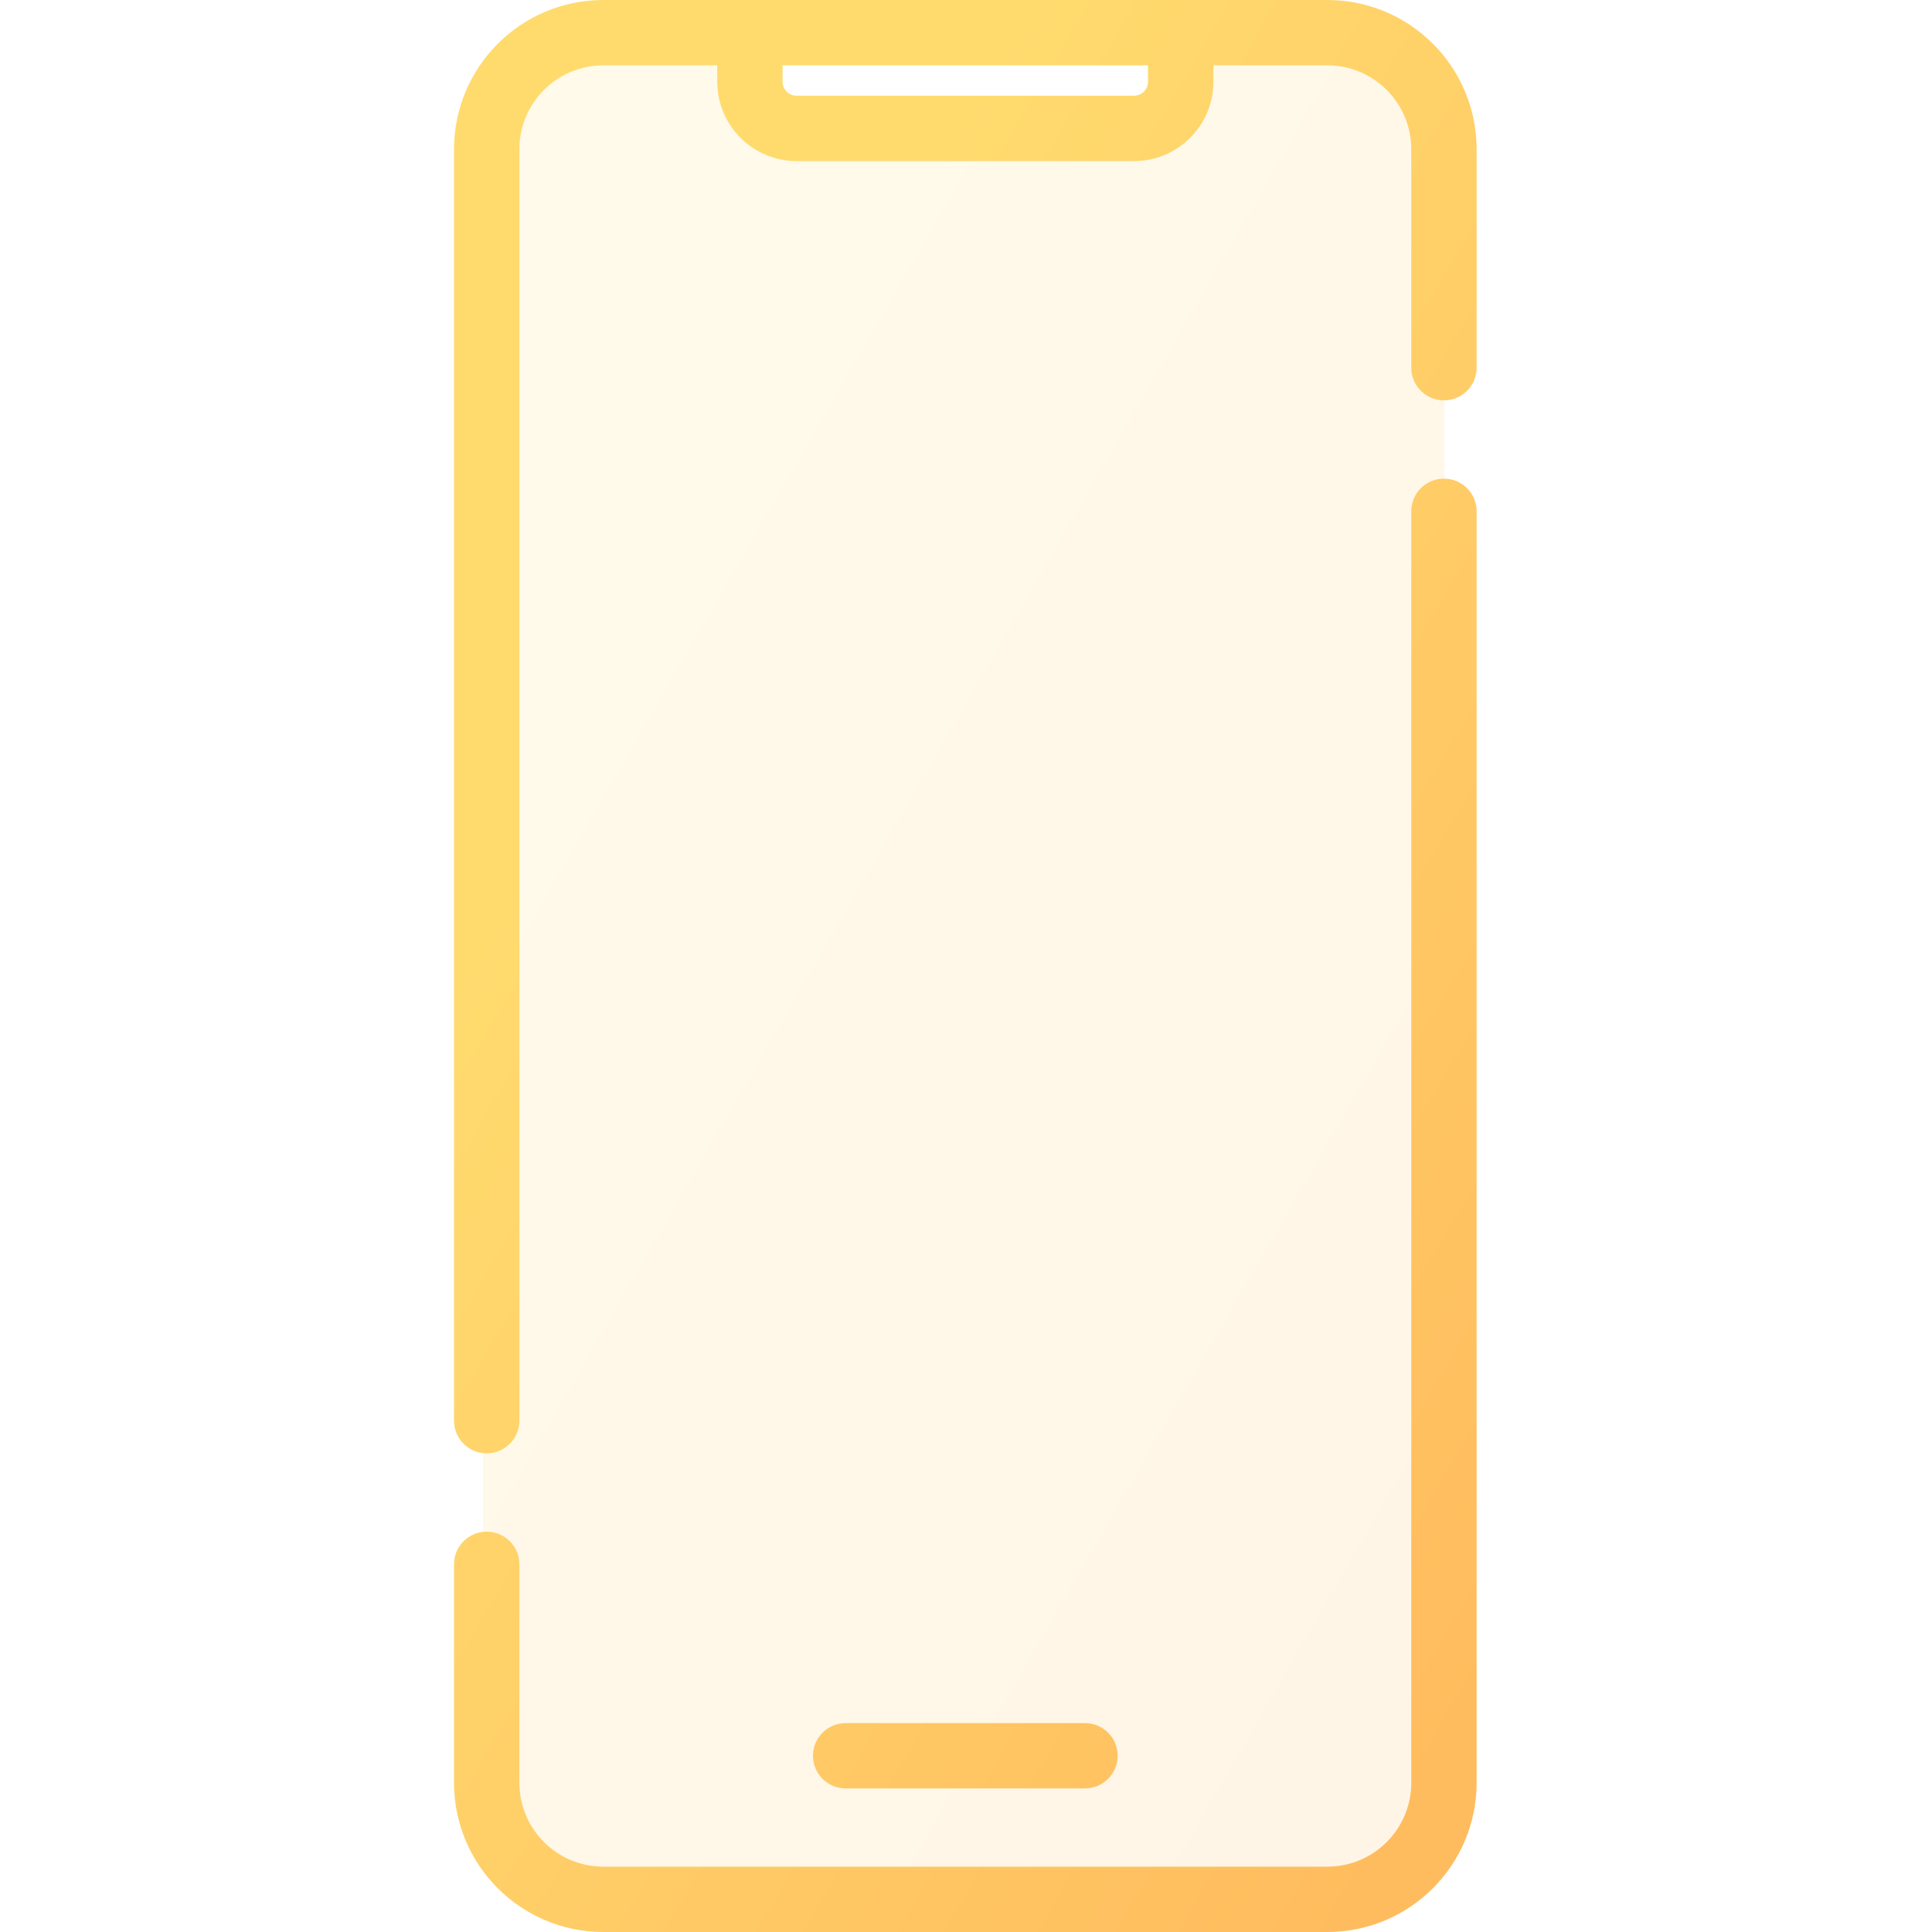
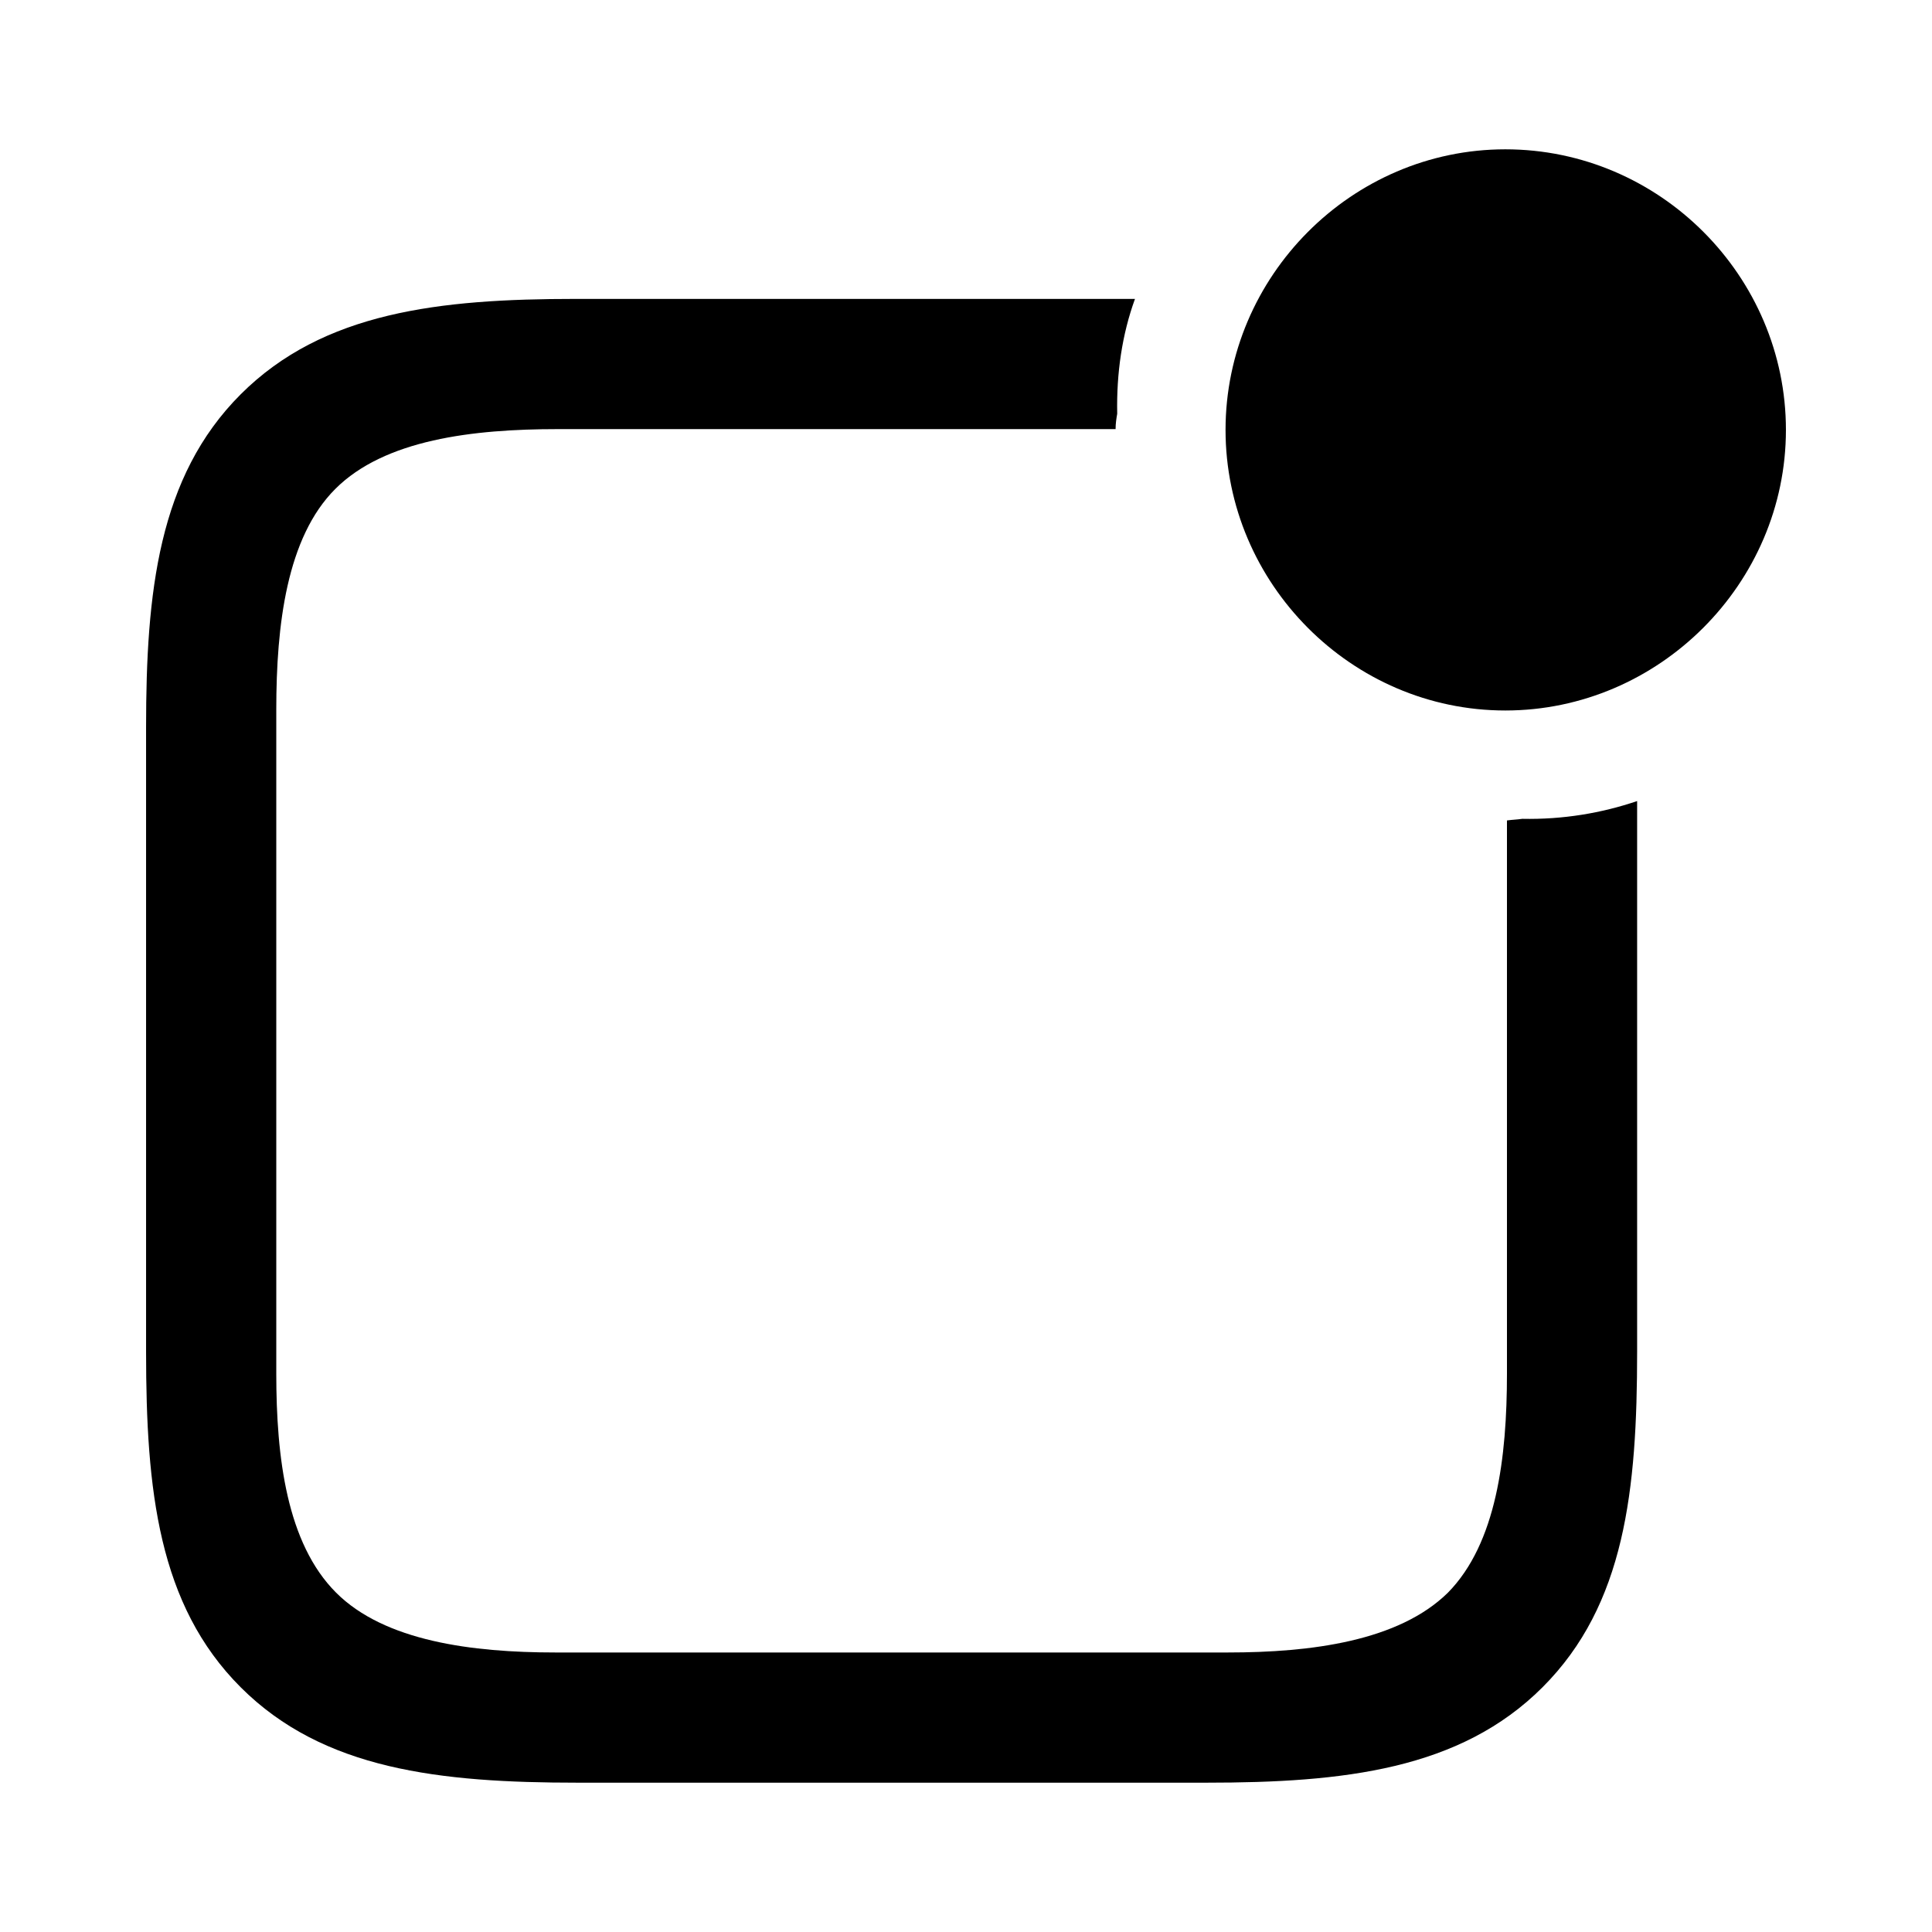
- <svg xmlns="http://www.w3.org/2000/svg" width="40" height="40" viewBox="0 0 22 40" fill="none">
-   <path opacity="0.15" fill-rule="evenodd" clip-rule="evenodd" d="M3 1C1.895 1 1 1.895 1 3V37C1 38.105 1.895 39 3 39H18.9C20.005 39 20.9 38.105 20.9 37V3C20.9 1.895 20.005 1 18.9 1H15.663V2H6.237V1H3Z" fill="url(#paint0_linear)" />
-   <path d="M8.509 35.675C8.135 35.675 7.832 35.977 7.832 36.351C7.832 36.724 8.135 37.027 8.509 37.027V35.675ZM13.463 37.027C13.837 37.027 14.14 36.724 14.14 36.351C14.14 35.977 13.837 35.675 13.463 35.675V37.027ZM0.4 29.414C0.4 29.788 0.703 30.09 1.076 30.09C1.45 30.09 1.753 29.788 1.753 29.414H0.4ZM1.753 32.387C1.753 32.013 1.45 31.711 1.076 31.711C0.703 31.711 0.4 32.013 0.4 32.387H1.753ZM20.219 7.613C20.219 7.987 20.522 8.289 20.895 8.289C21.269 8.289 21.572 7.987 21.572 7.613H20.219ZM21.572 10.586C21.572 10.212 21.269 9.91 20.895 9.91C20.522 9.91 20.219 10.212 20.219 10.586H21.572ZM18.48 38.647H3.492V40H18.48V38.647ZM3.492 1.353H6.527V0H3.492V1.353ZM5.85 1.692H7.203V0.676H5.85V1.692ZM7.493 3.335H14.479V1.982H7.493V3.335ZM6.527 1.353H15.445V0H6.527V1.353ZM15.445 1.353H18.48V0H15.445V1.353ZM16.122 1.692V0.676H14.769V1.692H16.122ZM8.509 37.027H13.463V35.675H8.509V37.027ZM1.753 29.414V3.092H0.4V29.414H1.753ZM1.753 36.908V32.387H0.4V36.908H1.753ZM20.219 3.092V7.613H21.572V3.092H20.219ZM20.219 10.586V36.908H21.572V10.586H20.219ZM14.479 3.335C15.386 3.335 16.122 2.599 16.122 1.692H14.769C14.769 1.852 14.639 1.982 14.479 1.982V3.335ZM3.492 38.647C2.531 38.647 1.753 37.869 1.753 36.908H0.4C0.4 38.616 1.784 40 3.492 40V38.647ZM18.48 40C20.188 40 21.572 38.616 21.572 36.908H20.219C20.219 37.869 19.441 38.647 18.48 38.647V40ZM18.48 1.353C19.441 1.353 20.219 2.131 20.219 3.092H21.572C21.572 1.384 20.188 0 18.48 0V1.353ZM5.85 1.692C5.85 2.599 6.586 3.335 7.493 3.335V1.982C7.333 1.982 7.203 1.852 7.203 1.692H5.85ZM3.492 0C1.784 0 0.4 1.384 0.4 3.092H1.753C1.753 2.131 2.531 1.353 3.492 1.353V0Z" fill="url(#paint1_linear)" />
-   <defs>
-     <linearGradient id="paint0_linear" x1="2.128" y1="1" x2="30.702" y2="17.524" gradientUnits="userSpaceOnUse">
-       <stop offset="0.259" stop-color="#FFDB6E" />
-       <stop offset="1" stop-color="#FFBC5E" />
-     </linearGradient>
-     <linearGradient id="paint1_linear" x1="1.6" y1="8.08974e-07" x2="31.837" y2="17.673" gradientUnits="userSpaceOnUse">
-       <stop offset="0.259" stop-color="#FFDB6E" />
-       <stop offset="1" stop-color="#FFBC5E" />
-     </linearGradient>
-   </defs>
+ <svg xmlns="http://www.w3.org/2000/svg" fill="#000000" width="800px" height="800px" viewBox="0 0 56 56">
+   <path d="M 43.633 20.594 C 48.086 20.594 51.766 16.914 51.766 12.461 C 51.766 8.008 48.109 4.328 43.633 4.328 C 39.18 4.328 35.523 8.008 35.523 12.461 C 35.523 16.914 39.18 20.594 43.633 20.594 Z M 4.234 39.18 C 4.234 43.188 4.586 46.516 6.976 48.906 C 9.367 51.297 12.742 51.672 16.75 51.672 L 34.961 51.672 C 38.945 51.672 42.32 51.297 44.711 48.906 C 47.102 46.516 47.453 43.188 47.453 39.18 L 47.453 23.219 C 46.422 23.57 45.297 23.758 44.125 23.734 C 43.961 23.758 43.844 23.758 43.68 23.781 L 43.68 39.812 C 43.68 42.25 43.375 44.734 41.969 46.164 C 40.539 47.57 38.008 47.898 35.594 47.898 L 16.094 47.898 C 13.68 47.898 11.148 47.57 9.742 46.164 C 8.312 44.734 8.008 42.25 8.008 39.812 L 8.008 20.57 C 8.008 18.109 8.312 15.578 9.719 14.172 C 11.148 12.742 13.703 12.438 16.164 12.438 L 32.336 12.438 C 32.336 12.274 32.359 12.133 32.383 11.992 C 32.359 10.82 32.523 9.695 32.898 8.664 L 16.68 8.664 C 12.742 8.664 9.367 9.039 6.976 11.43 C 4.586 13.82 4.234 17.172 4.234 21.086 Z" />
</svg>
